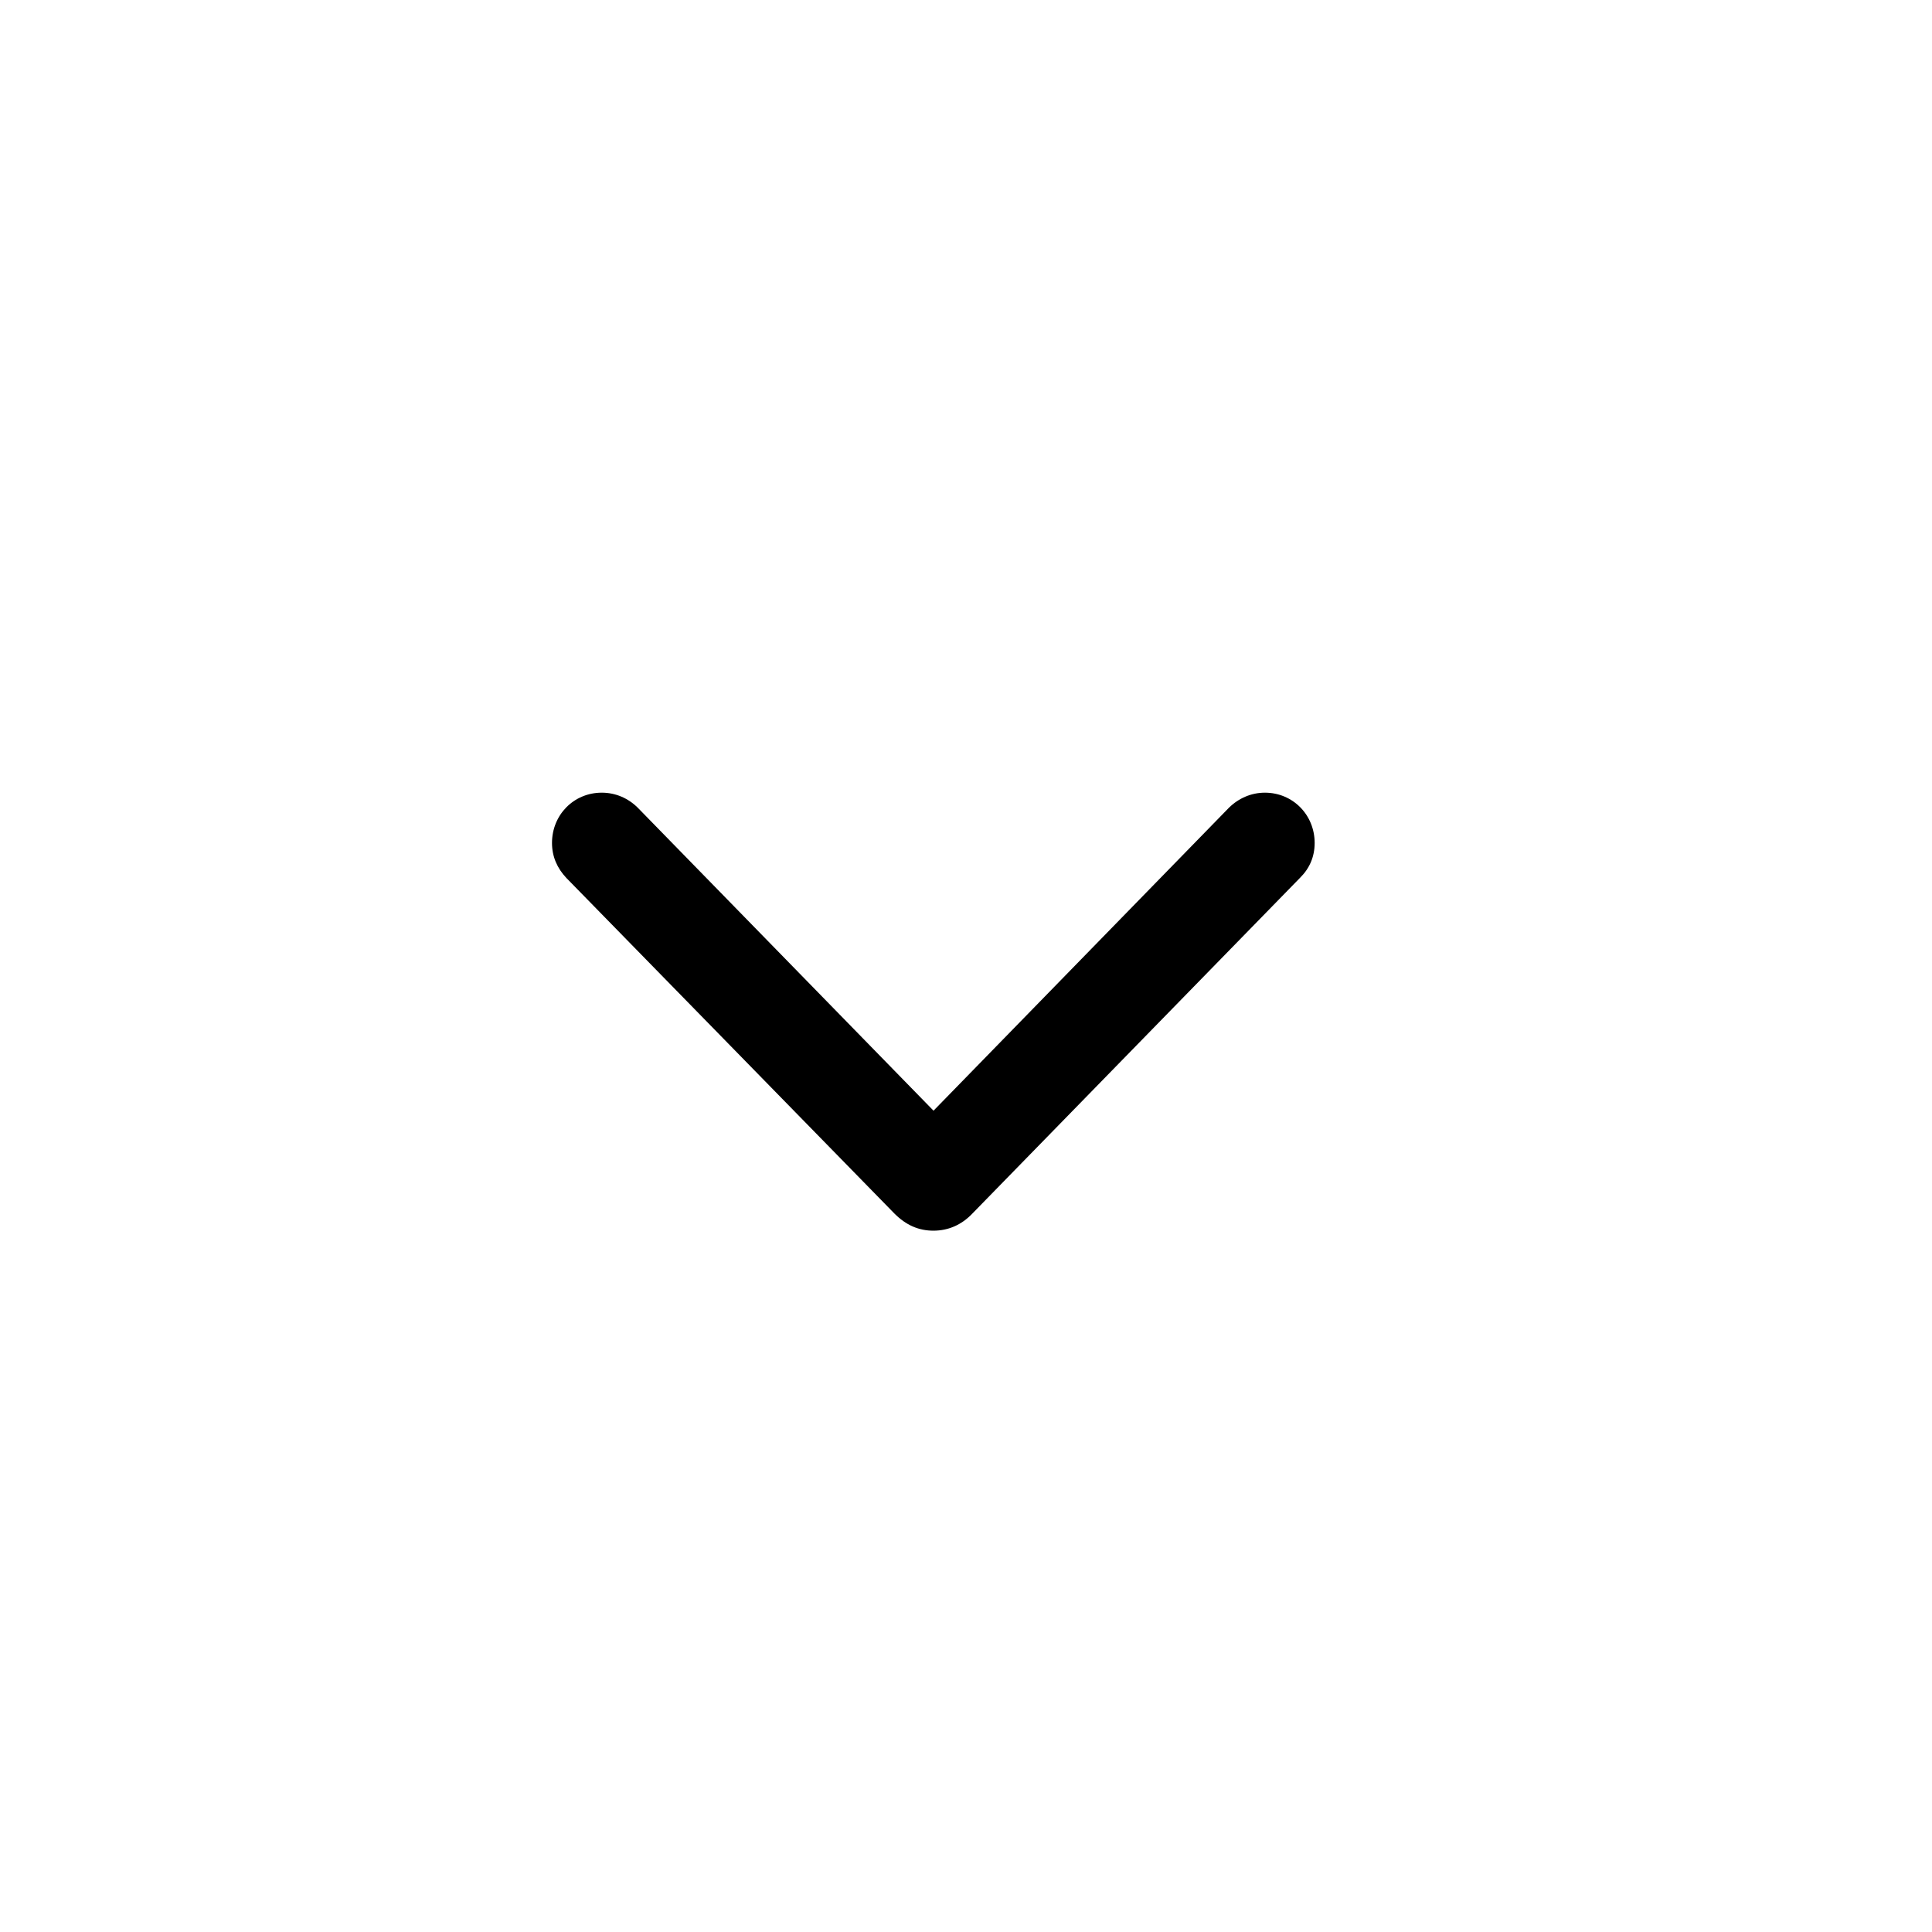
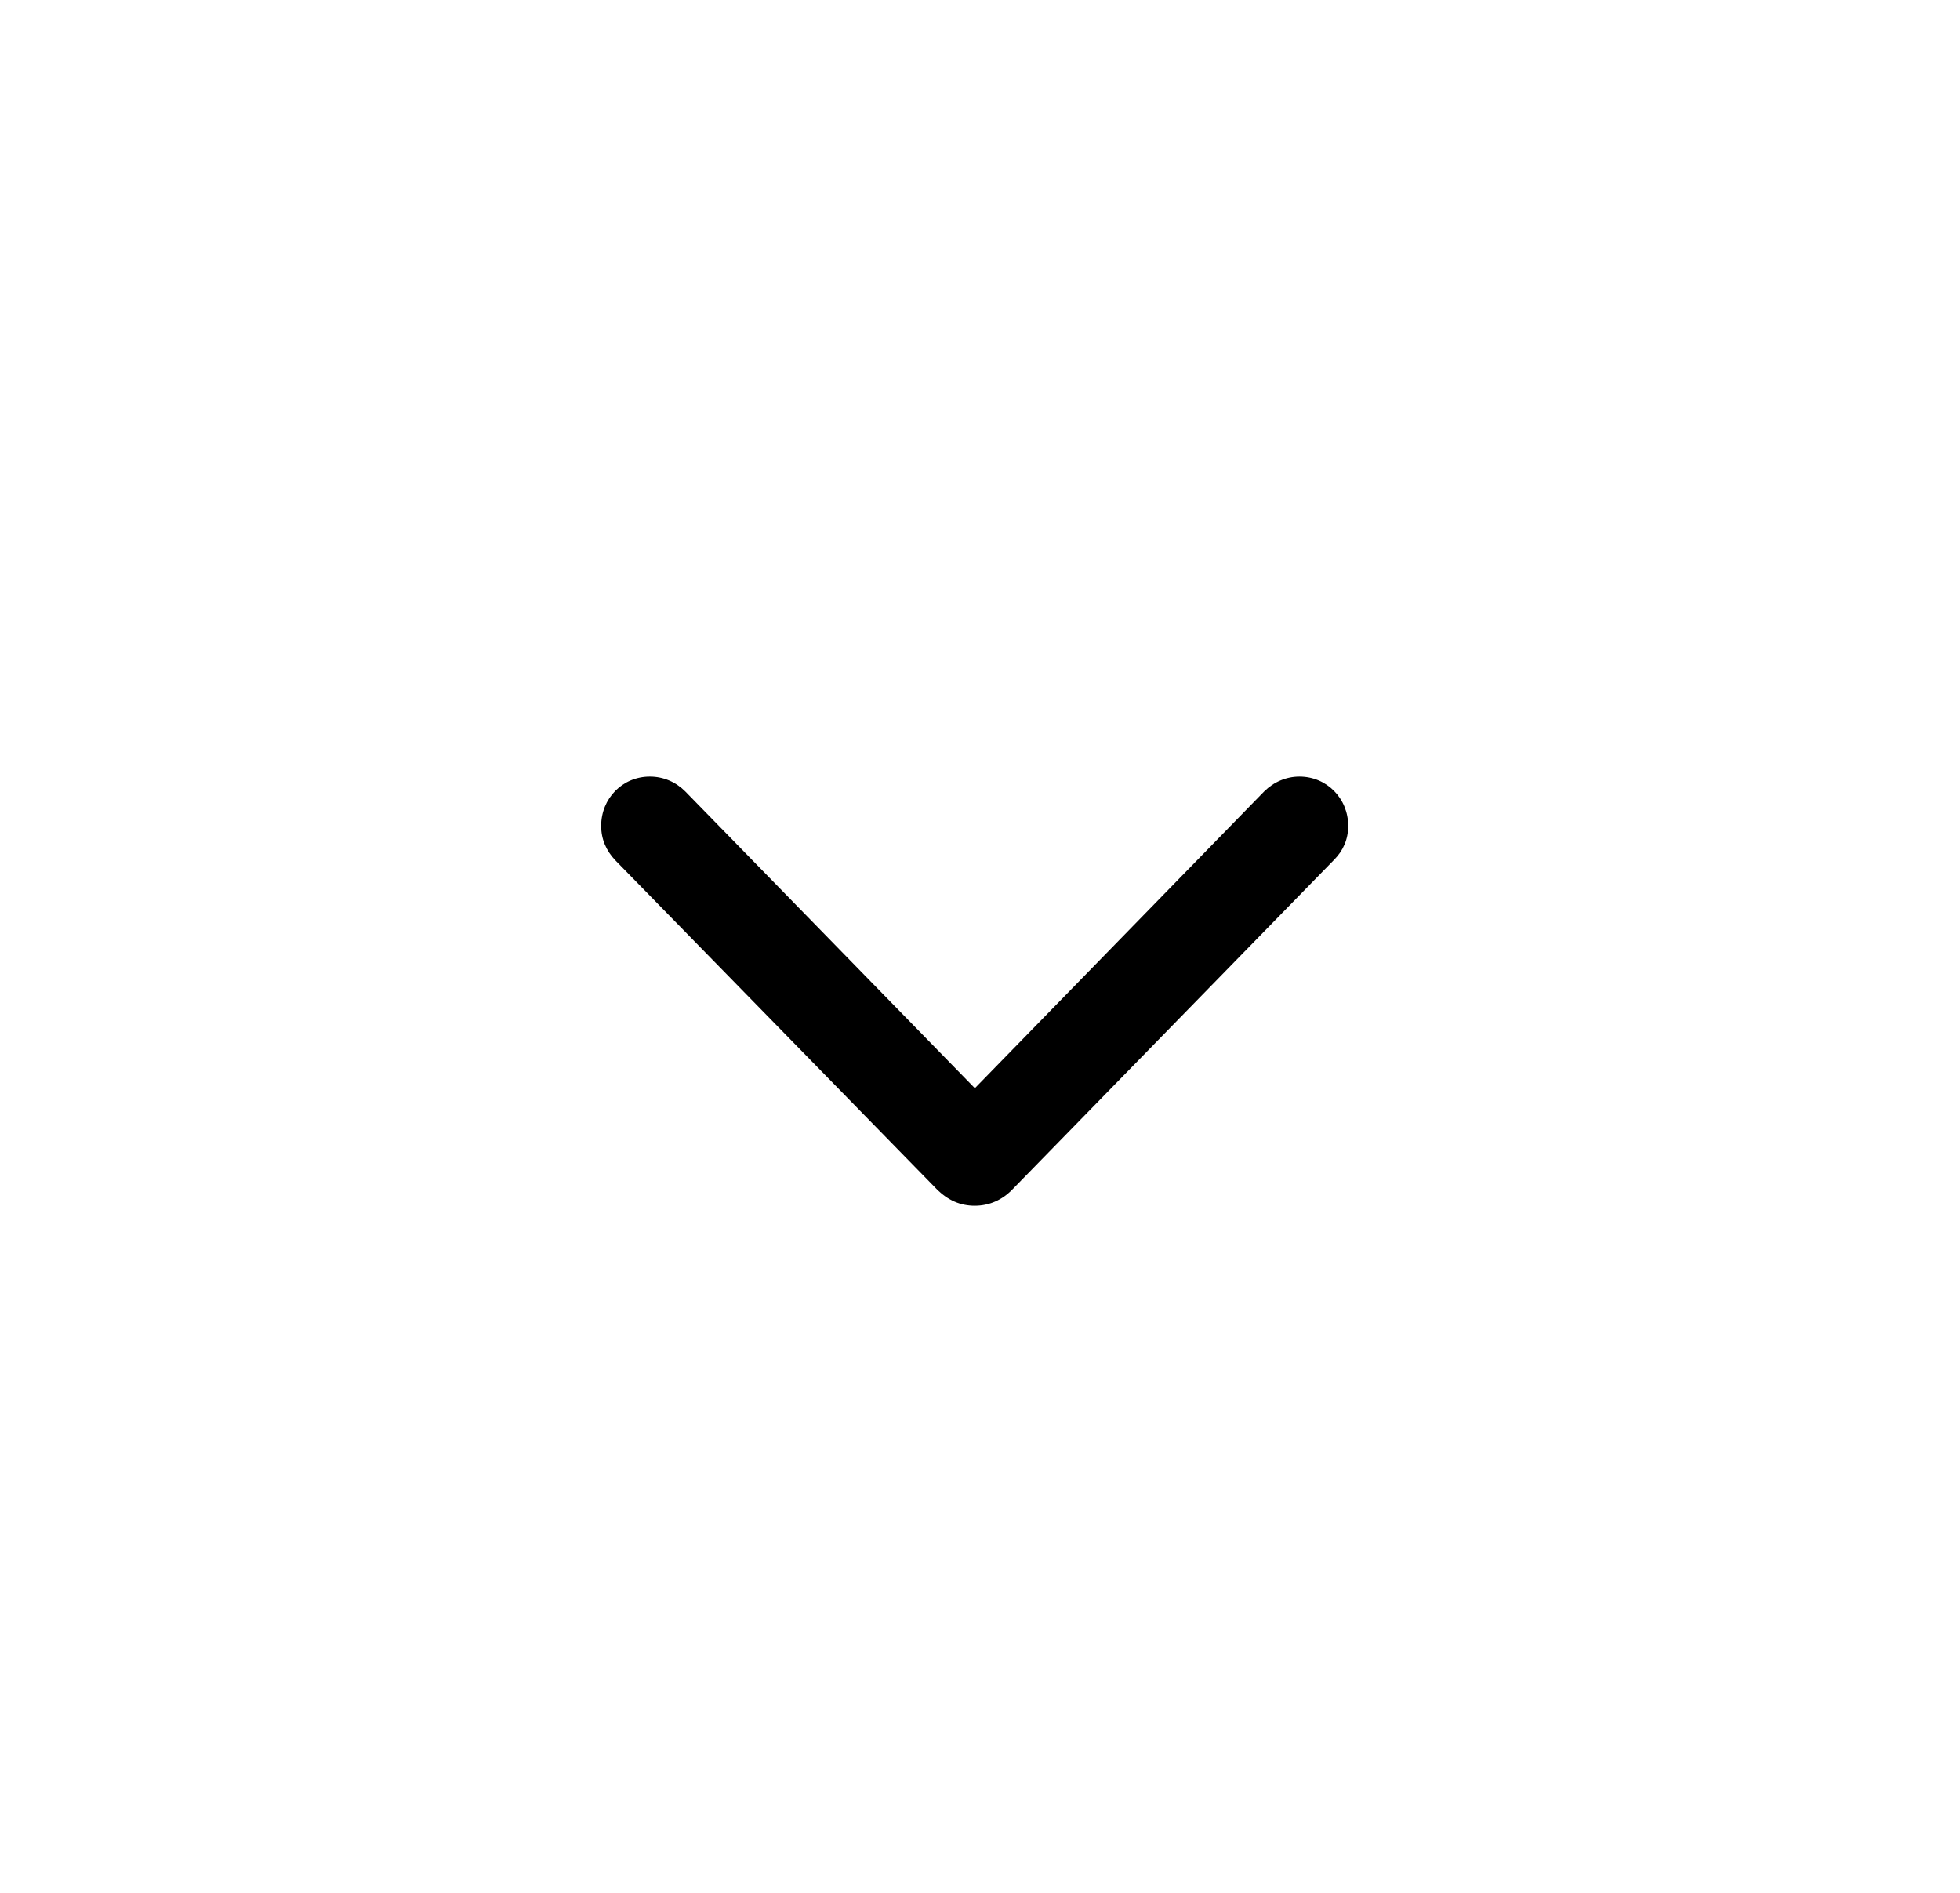
- <svg xmlns="http://www.w3.org/2000/svg" width="28" height="28" viewBox="0 0 28 28" fill="none">
-   <path d="M13.53 17.836C13.742 17.835 13.934 17.754 14.092 17.588L18.843 12.72C18.98 12.584 19.053 12.415 19.053 12.217C19.053 11.81 18.737 11.488 18.332 11.488C18.135 11.488 17.951 11.568 17.81 11.707L13.224 16.41H13.835L9.244 11.707C9.107 11.57 8.924 11.488 8.721 11.488C8.315 11.488 8 11.81 8 12.217C8 12.414 8.075 12.583 8.209 12.725L12.963 17.588C13.131 17.756 13.313 17.836 13.53 17.836Z" fill="black" />
+ <svg xmlns="http://www.w3.org/2000/svg" width="29" height="28" viewBox="0 0 29 28" fill="none">
+   <path d="M14.424 17.836C14.636 17.835 14.828 17.754 14.986 17.588L19.738 12.72C19.874 12.584 19.948 12.415 19.948 12.217C19.948 11.81 19.631 11.488 19.227 11.488C19.029 11.488 18.846 11.568 18.705 11.707L14.119 16.41H14.729L10.139 11.707C10.002 11.57 9.819 11.488 9.615 11.488C9.21 11.488 8.895 11.81 8.895 12.217C8.895 12.414 8.969 12.583 9.103 12.725L13.857 17.588C14.025 17.756 14.208 17.836 14.424 17.836Z" fill="black" />
</svg>
